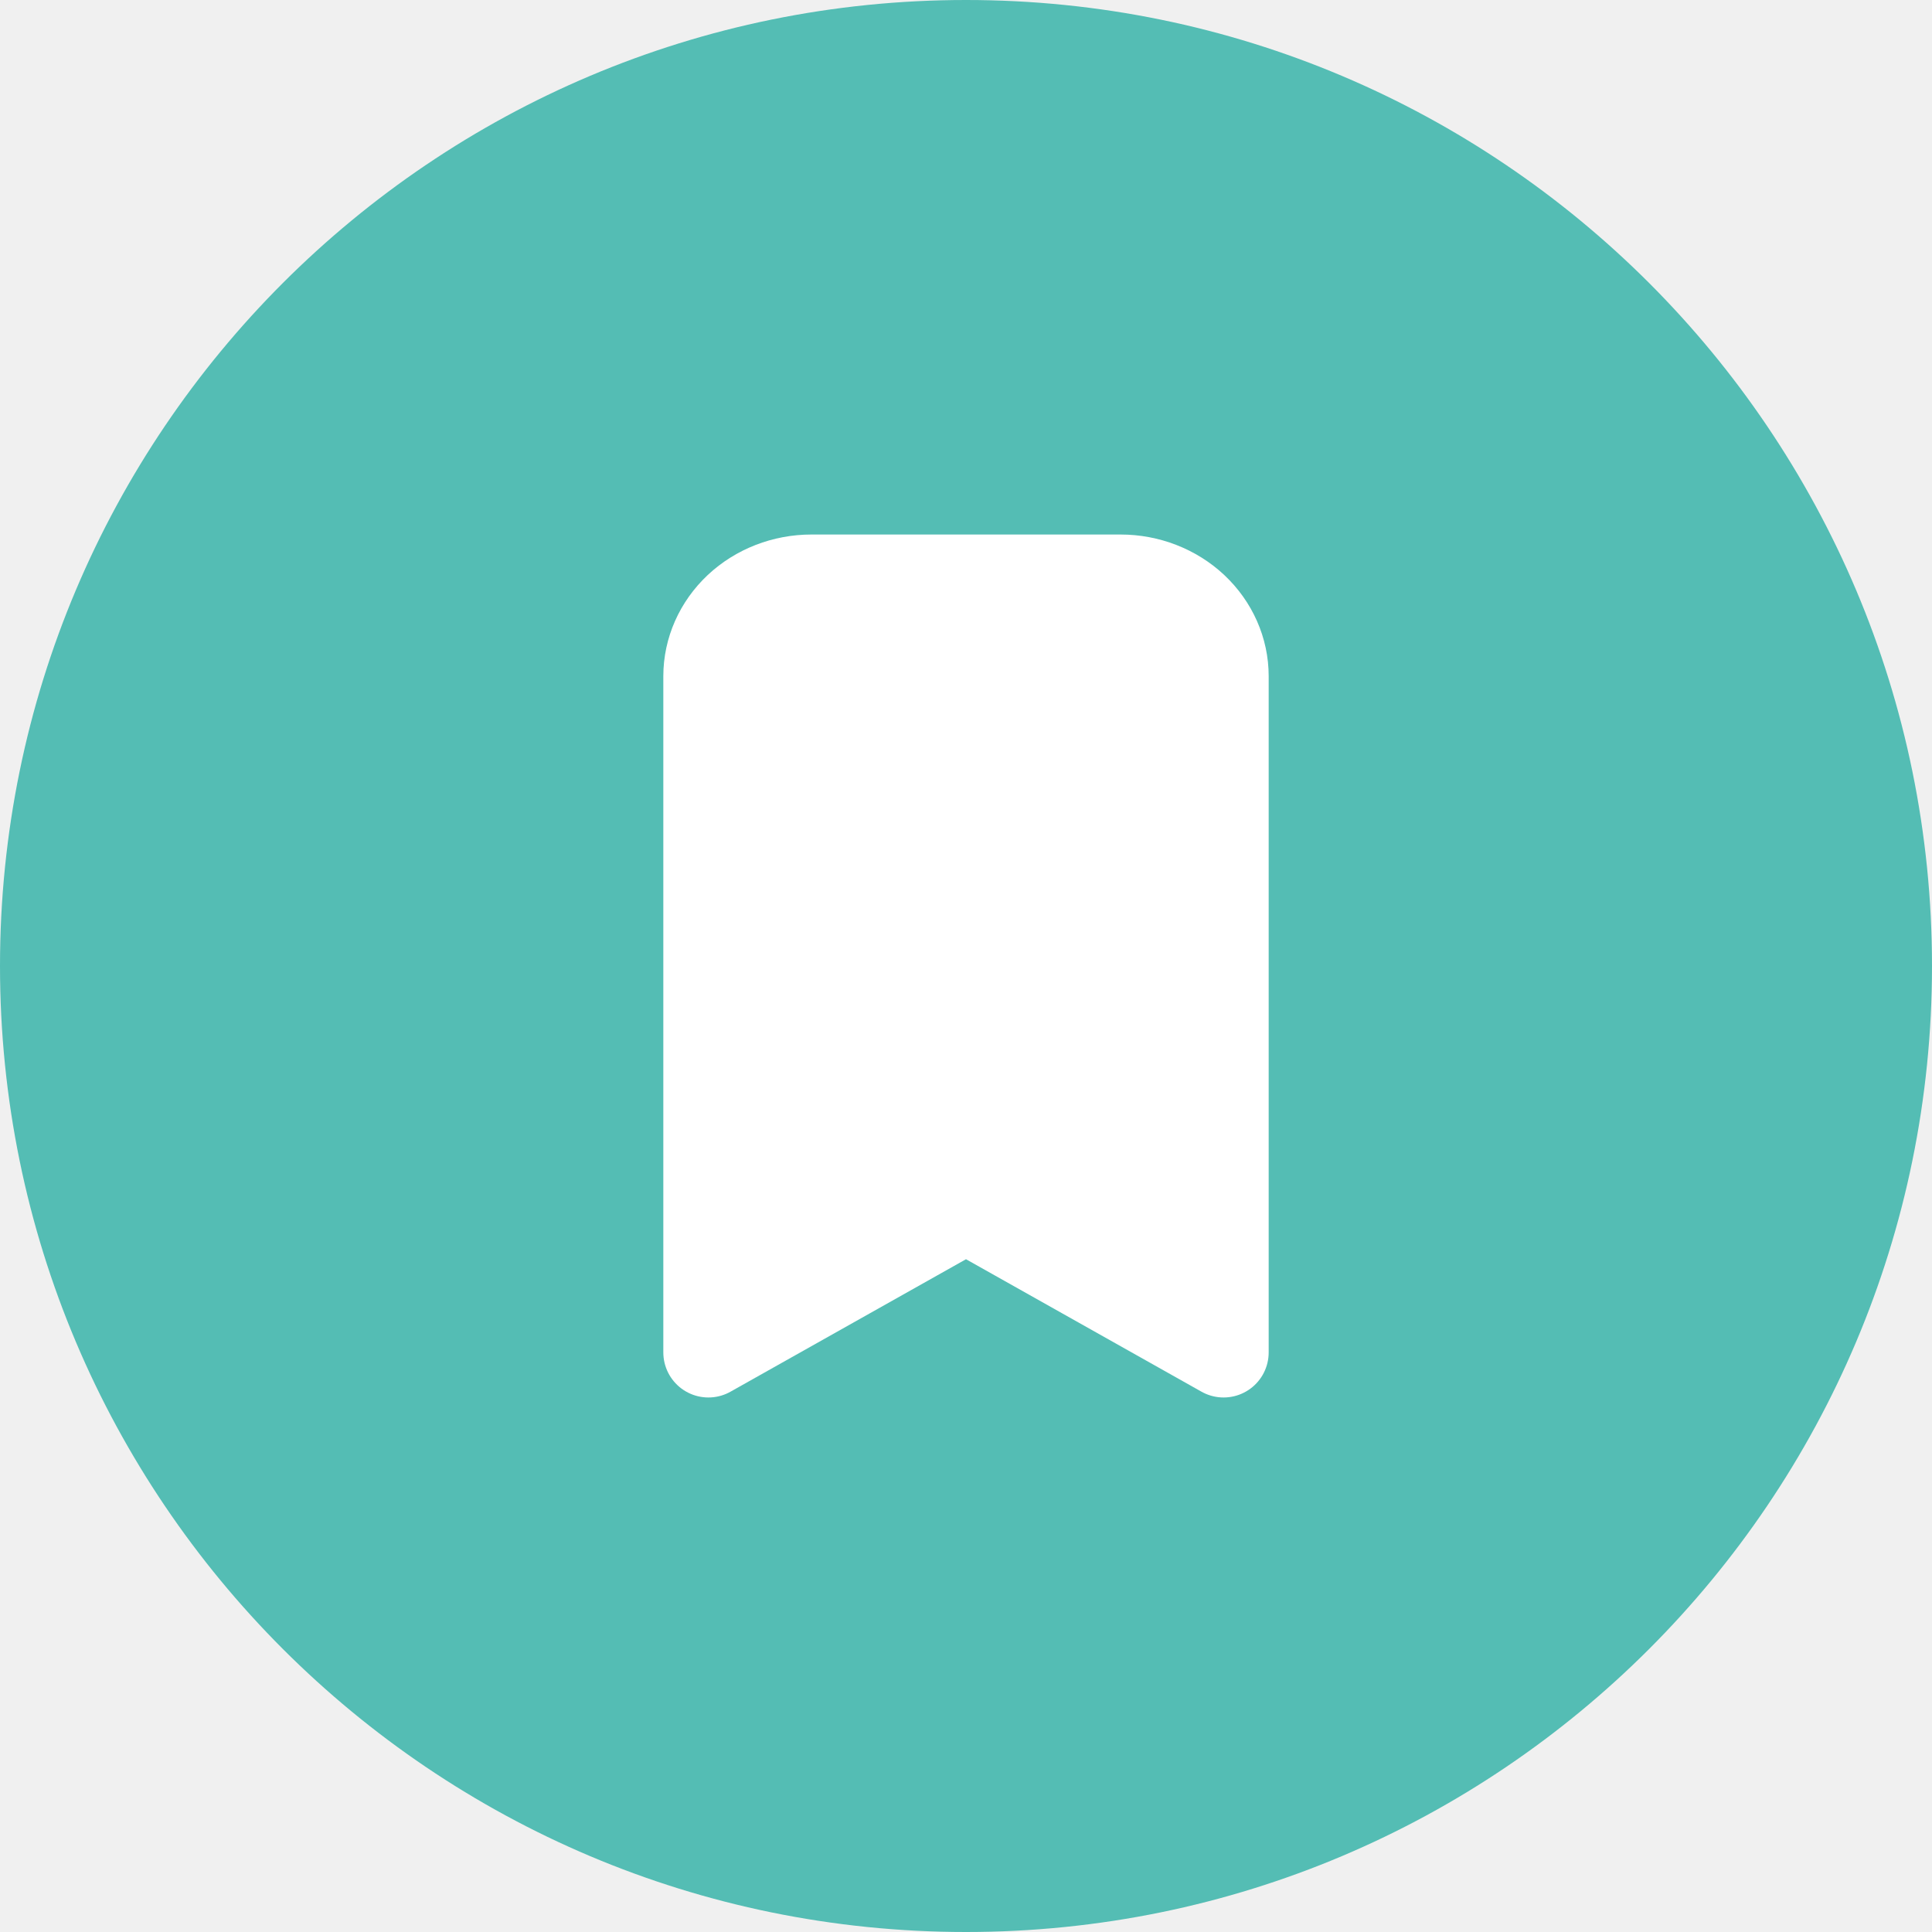
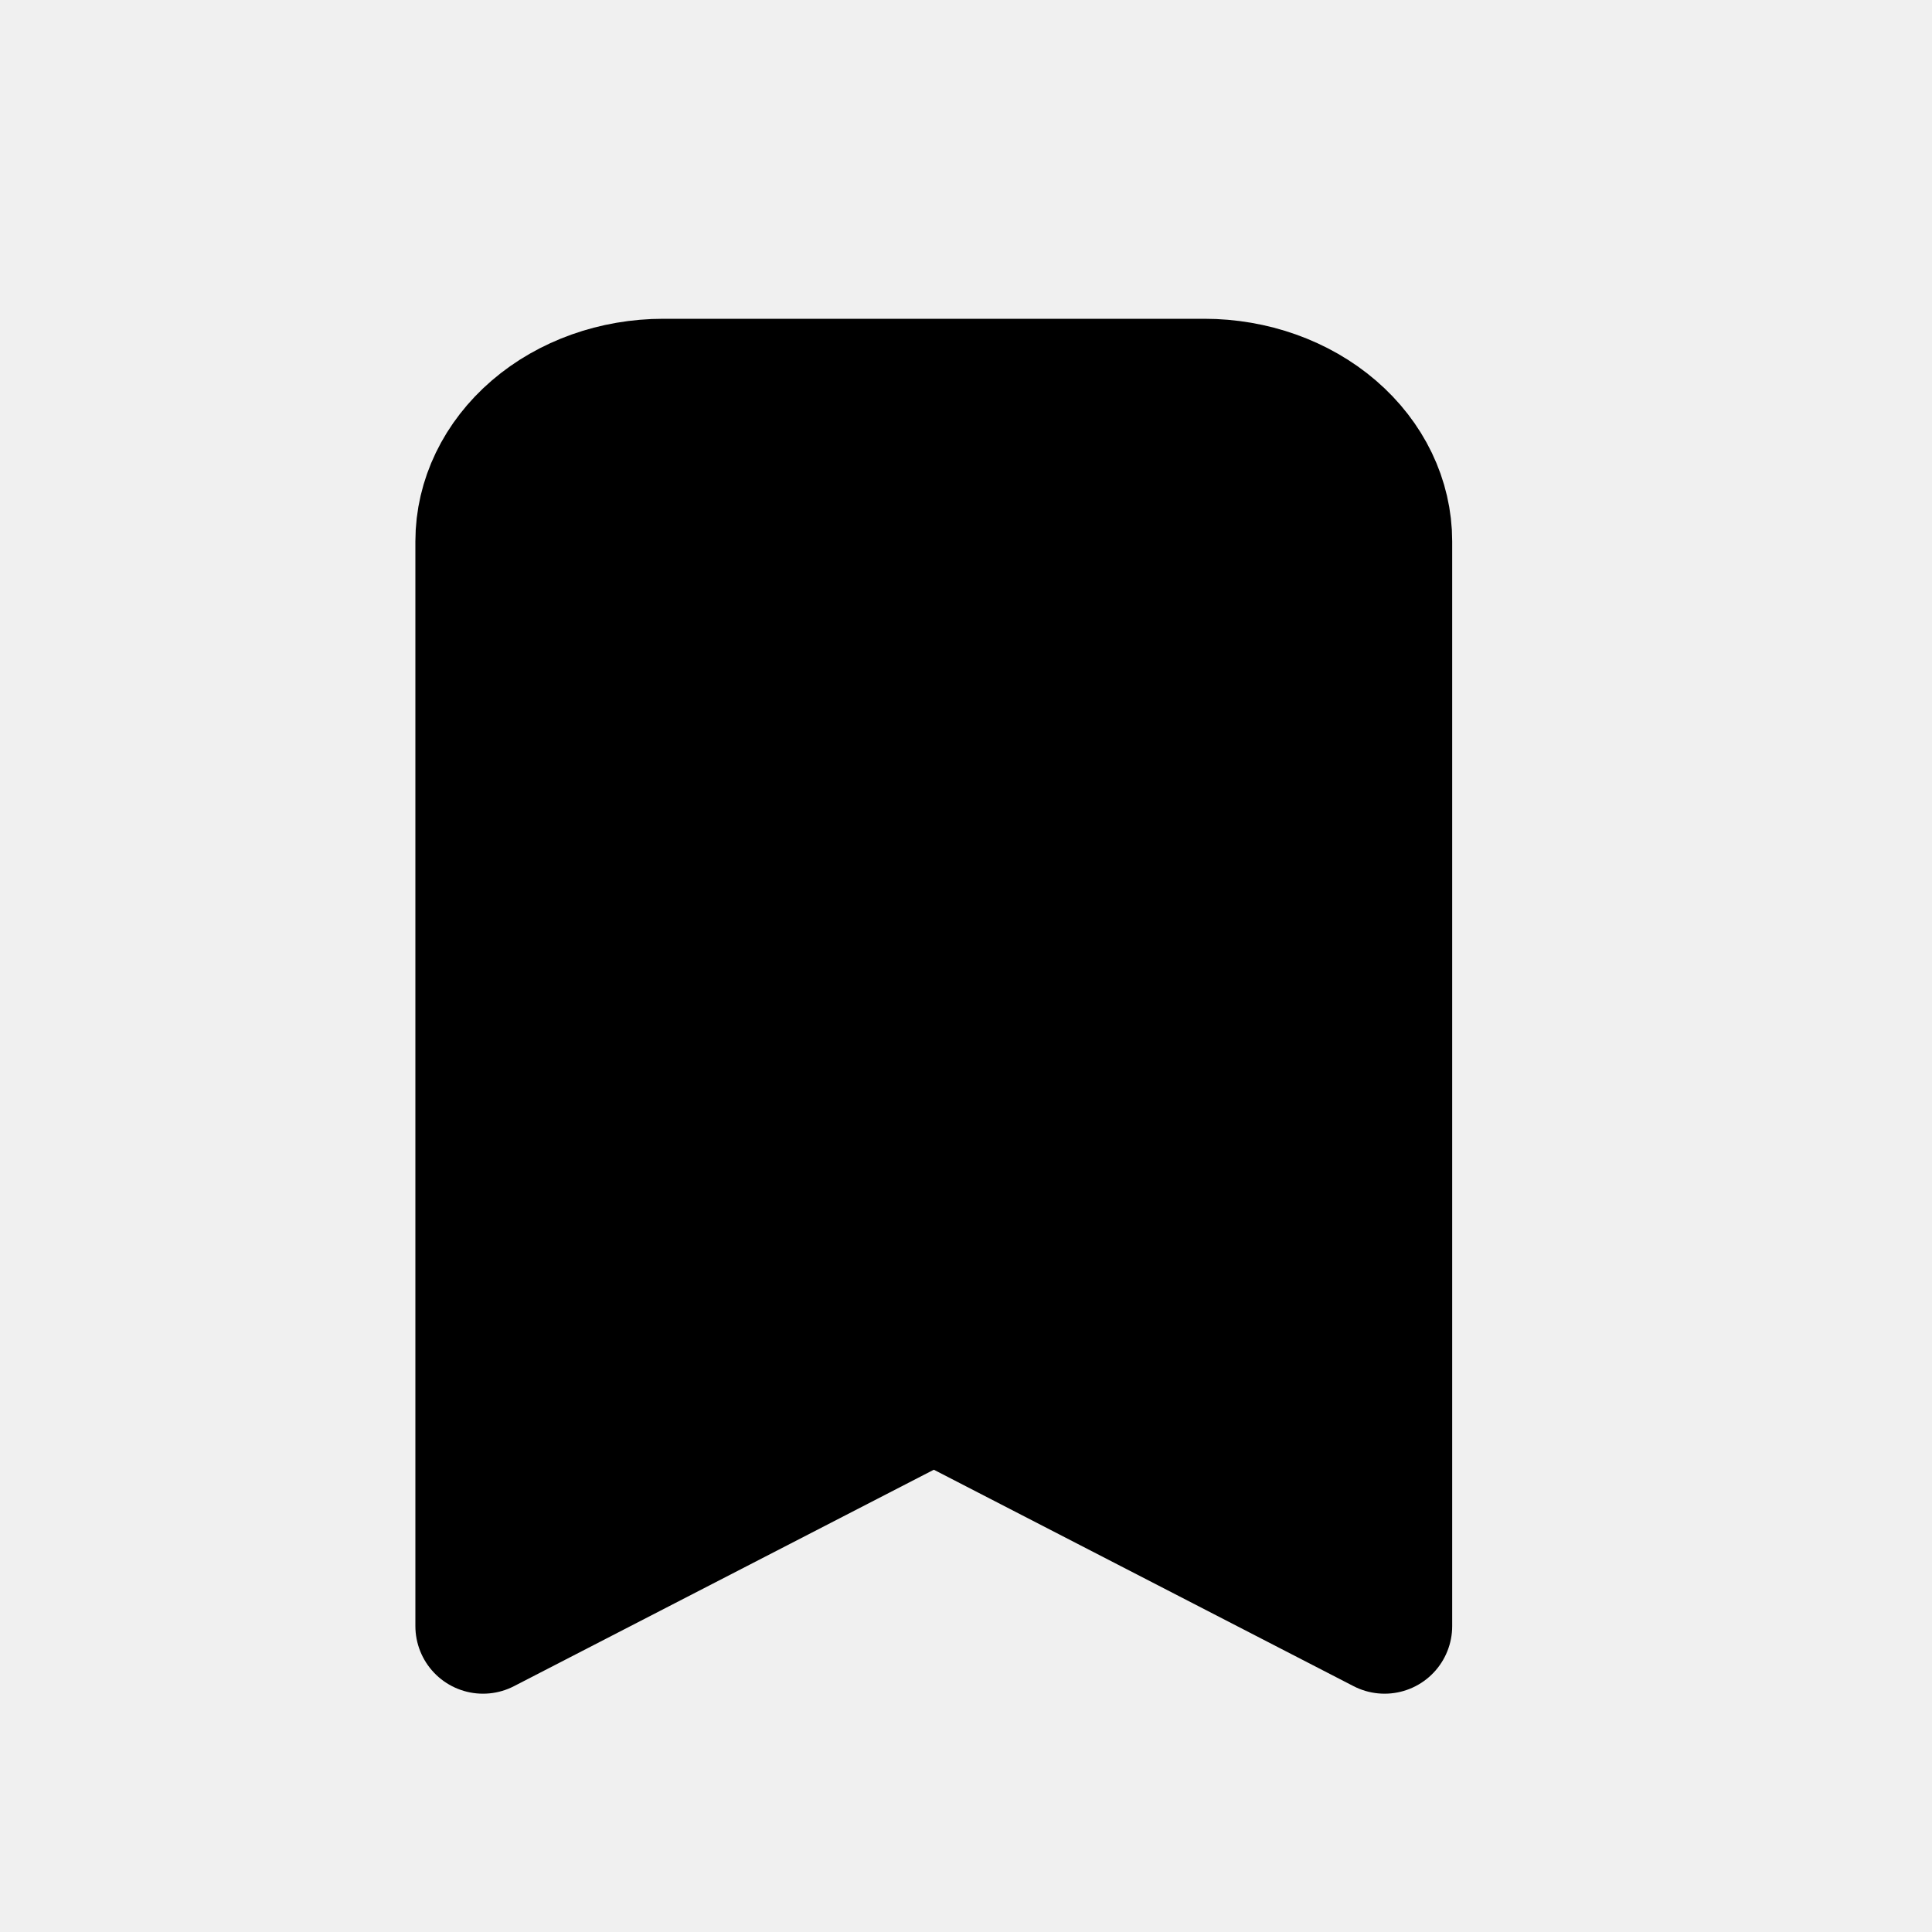
- <svg xmlns="http://www.w3.org/2000/svg" width="30" height="30" viewBox="0 0 30 30" fill="none">
-   <rect width="30" height="30" rx="15" fill="#54BDB4" />
-   <path d="M12.6 9H17.4C17.824 9 18.231 9.158 18.531 9.439C18.831 9.721 19 10.102 19 10.5V21L15 18.75L11 21V10.5C11 10.102 11.169 9.721 11.469 9.439C11.769 9.158 12.176 9 12.6 9Z" fill="white" stroke="white" stroke-width="1.4" stroke-linecap="round" stroke-linejoin="round" />
+ <svg xmlns="http://www.w3.org/2000/svg" width="20" height="20" viewBox="0 0 20 20" fill="none">
+   <path class="icon-fill" d="M6.867 4H12.467C12.962 4 13.437 4.169 13.787 4.47C14.137 4.771 14.333 5.179 14.333 5.604V16.833L9.667 14.427L5 16.833V5.604C5 5.179 5.197 4.771 5.547 4.47C5.897 4.169 6.372 4 6.867 4Z" fill="currentColor" />
+   <path class="icon-stroke" d="M6.867 4H12.467C12.962 4 13.437 4.169 13.787 4.47C14.137 4.771 14.333 5.179 14.333 5.604V16.833L9.667 14.427L5 16.833V5.604C5 5.179 5.197 4.771 5.547 4.47C5.897 4.169 6.372 4 6.867 4Z" stroke="currentColor" stroke-width="1.4" stroke-linecap="round" stroke-linejoin="round" />
</svg>
